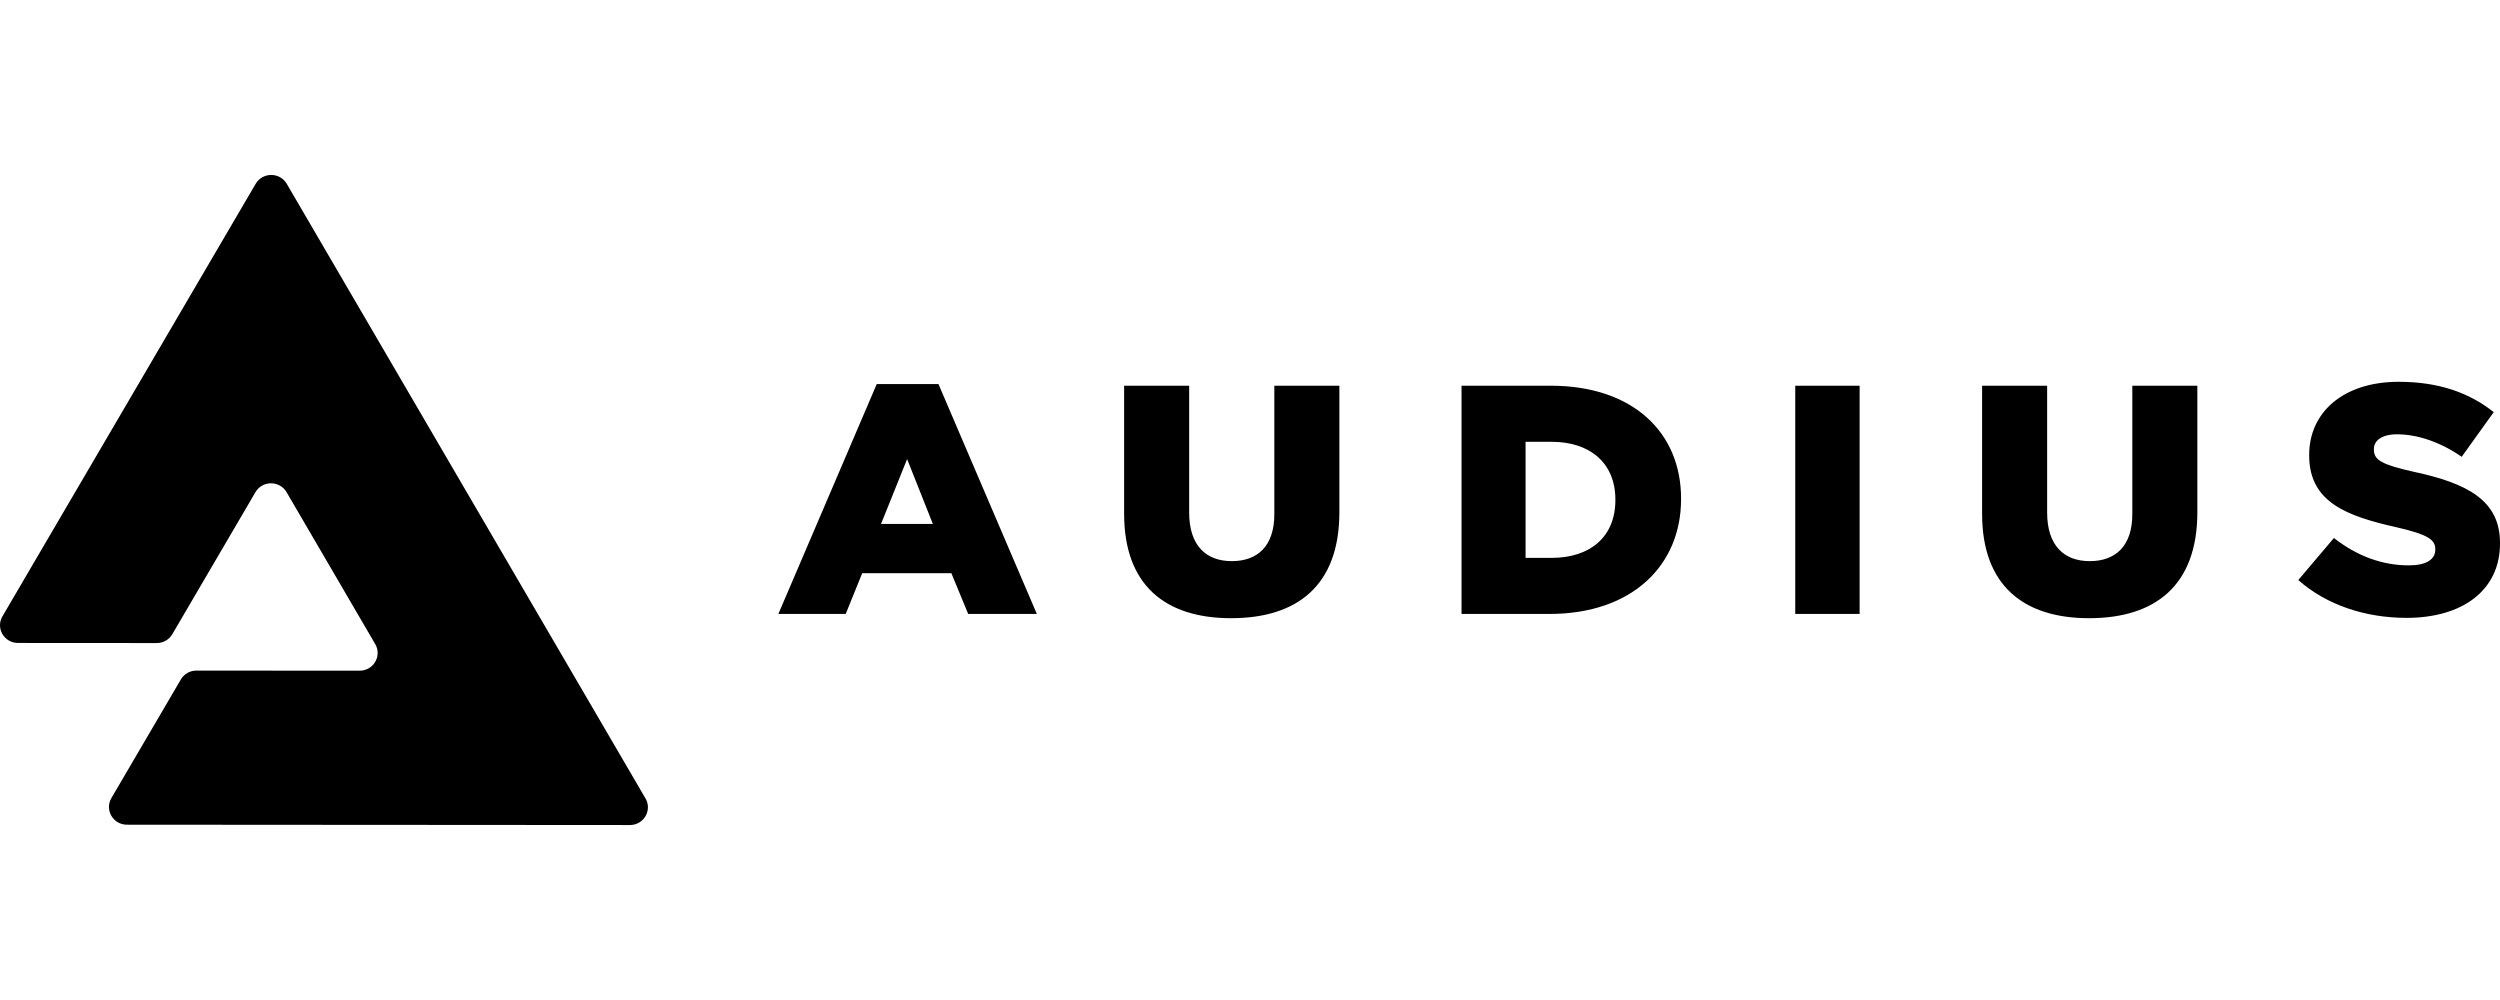
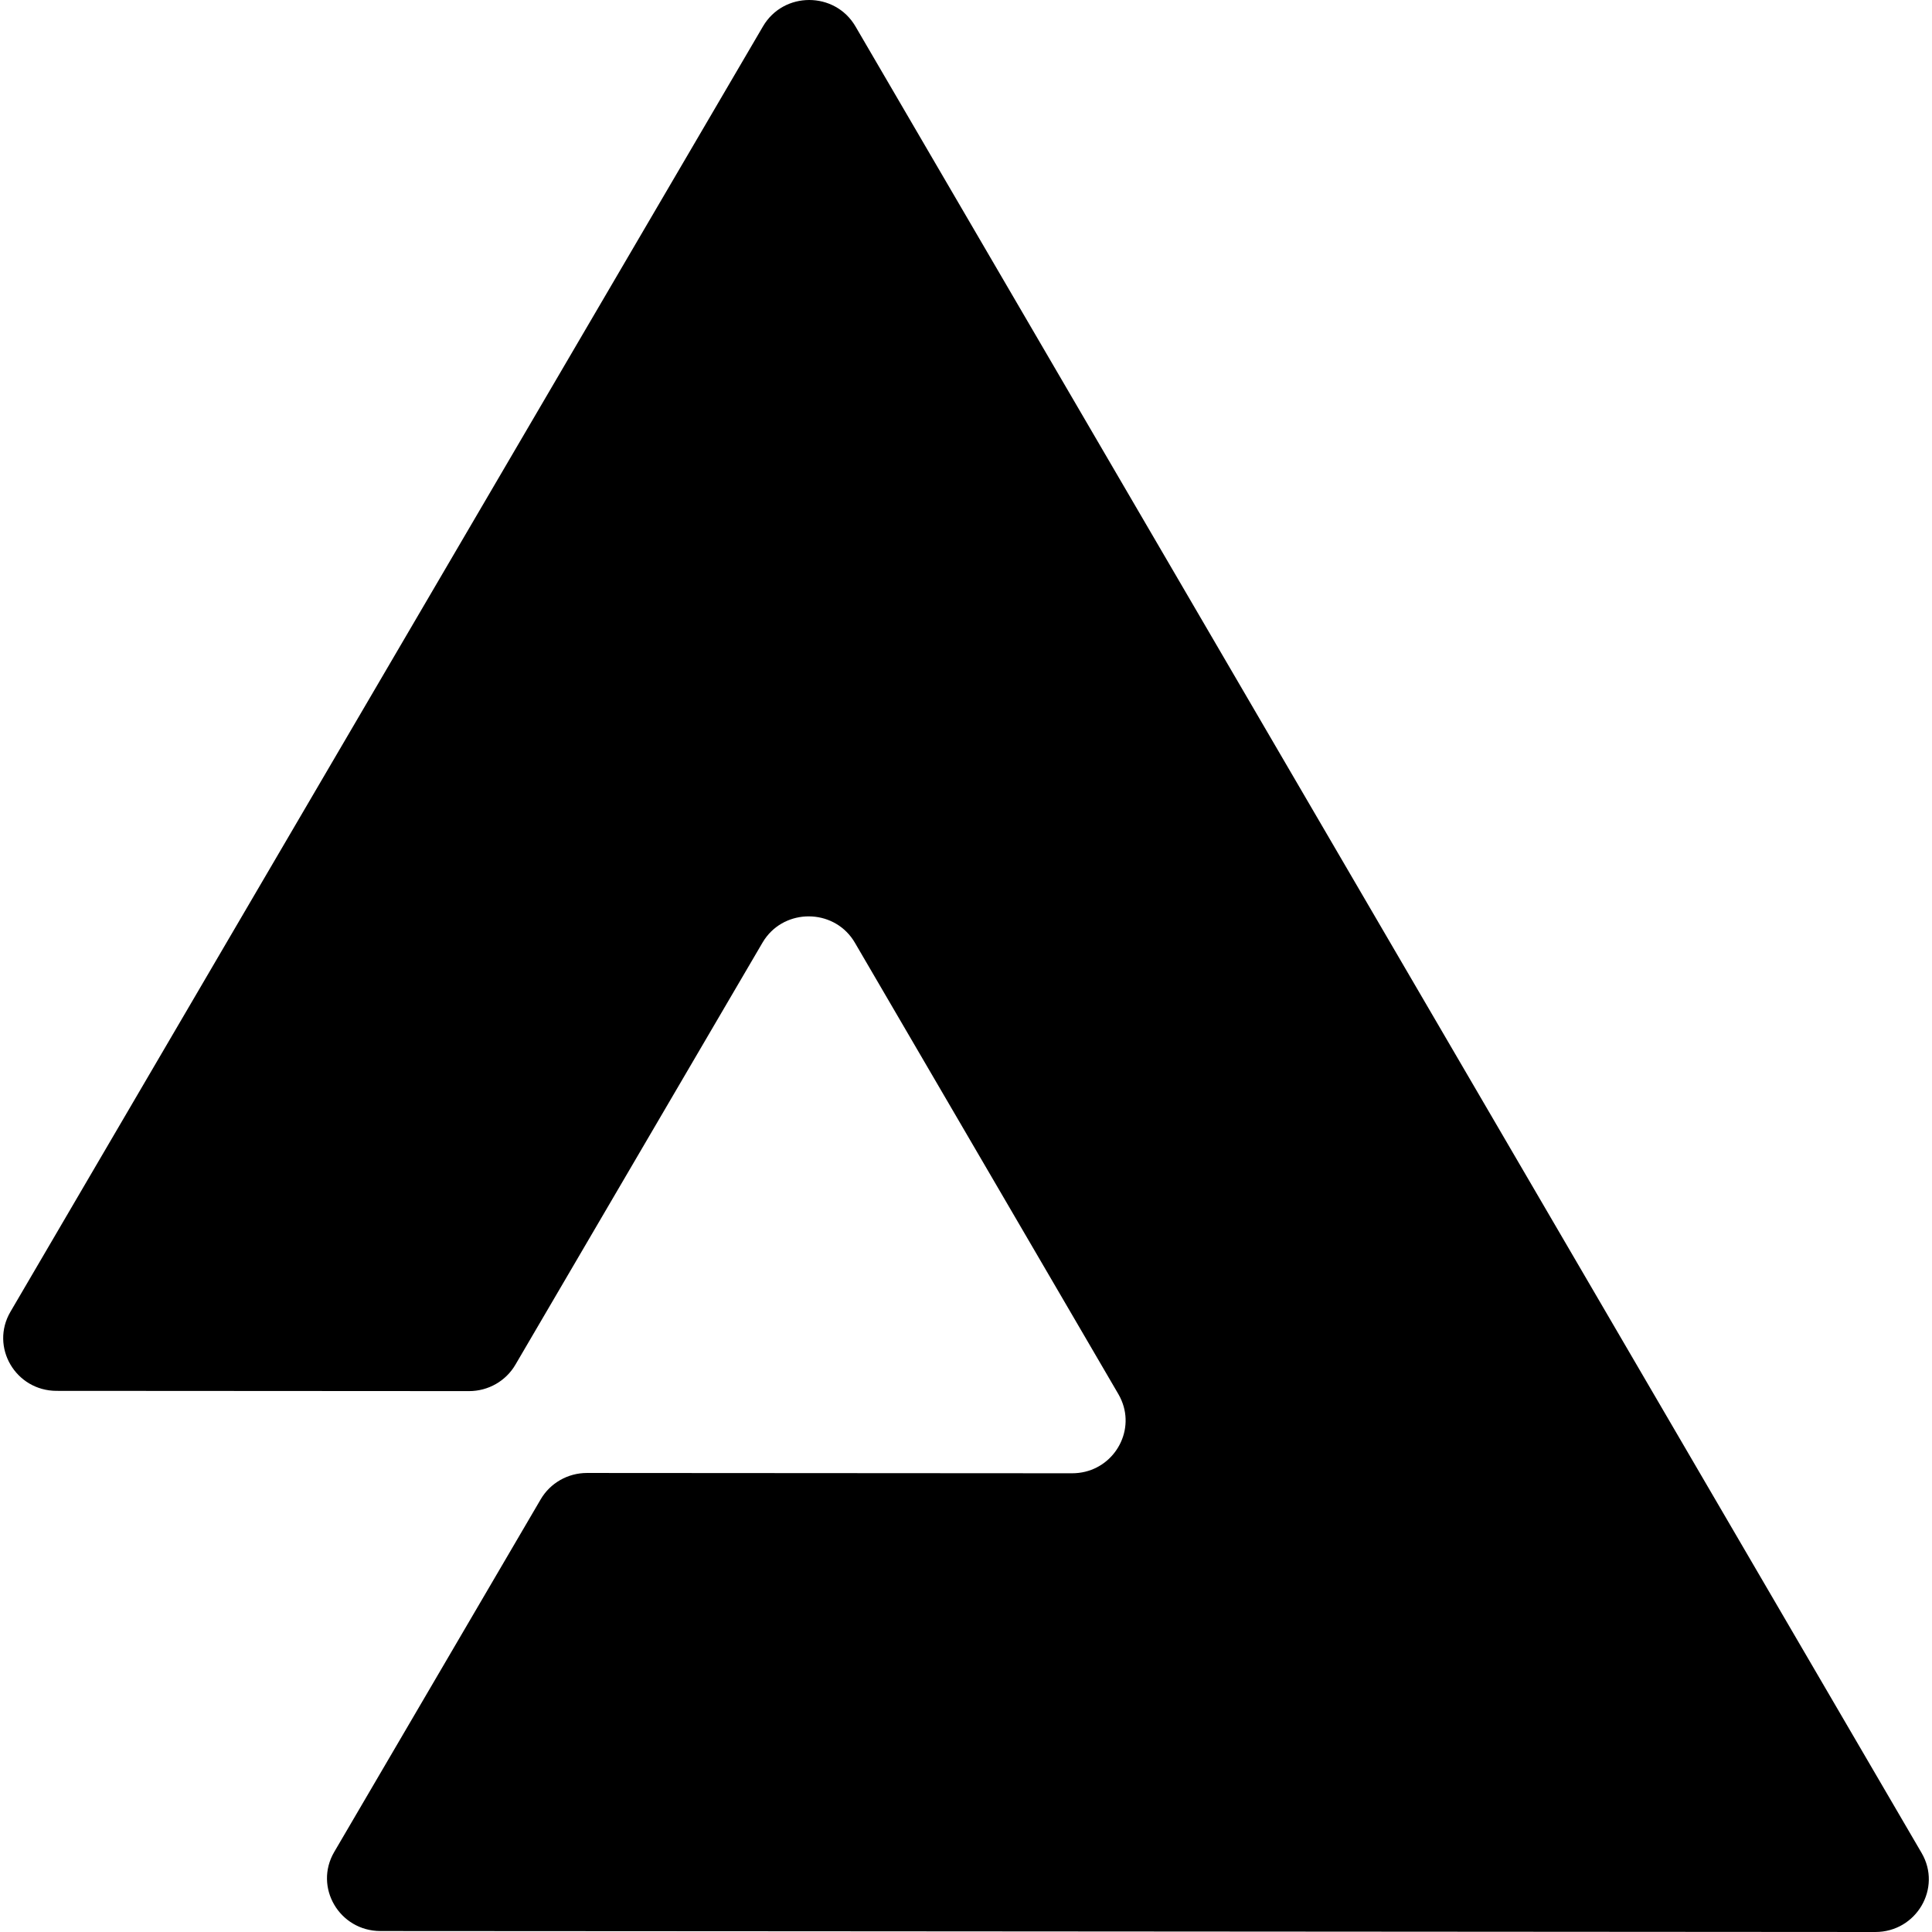
- <svg xmlns="http://www.w3.org/2000/svg" height="100%" stroke-miterlimit="10" style="fill-rule:nonzero;clip-rule:evenodd;stroke-linecap:round;stroke-linejoin:round;" version="1.1" viewBox="0 0 200 80" width="100%" xml:space="preserve">
-   <defs />
-   <path d="M0 0L200 0L200 80L0 80L0 0Z" fill="#000000" fill-opacity="0" fill-rule="nonzero" opacity="1" stroke="none" />
-   <g id="uD83DuDED1-Symbols">
-     <g opacity="1">
-       <path d="M183.863 46.404L186.715 43.039C188.537 44.473 190.571 45.23 192.711 45.23C194.084 45.23 194.823 44.76 194.823 43.978L194.823 43.926C194.823 43.169 194.216 42.752 191.707 42.178C187.772 41.291 184.734 40.196 184.734 36.439L184.734 36.387C184.734 32.996 187.455 30.544 191.892 30.544C195.035 30.544 197.491 31.379 199.498 32.97L196.936 36.544C195.246 35.37 193.397 34.744 191.76 34.744C190.518 34.744 189.911 35.266 189.911 35.918L189.911 35.97C189.911 36.804 190.545 37.17 193.107 37.744C197.359 38.657 200 40.013 200 43.43L200 43.482C200 47.212 197.016 49.429 192.526 49.429C189.25 49.429 186.134 48.412 183.863 46.404ZM158.568 41.108L158.568 30.857L163.771 30.857L163.771 41.004C163.771 43.639 165.118 44.891 167.178 44.891C169.238 44.891 170.585 43.691 170.585 41.134L170.585 30.857L175.788 30.857L175.788 40.978C175.788 46.873 172.381 49.456 167.125 49.456C161.869 49.456 158.568 46.821 158.568 41.108ZM143.62 49.117L143.62 30.857L148.77 30.857L148.77 49.117L143.62 49.117ZM124.133 44.63C127.197 44.63 129.23 42.961 129.23 40.013L129.23 39.961C129.23 37.039 127.197 35.344 124.133 35.344L122.046 35.344L122.046 44.63L124.133 44.63ZM116.923 30.857L124.054 30.857C130.657 30.857 134.486 34.613 134.486 39.883L134.486 39.935C134.486 45.204 130.604 49.116 123.948 49.116L116.923 49.116L116.923 30.857ZM89.93 41.108L89.93 30.857L95.133 30.857L95.133 41.004C95.133 43.639 96.48 44.891 98.54 44.891C100.6 44.891 101.947 43.691 101.947 41.134L101.947 30.857L107.15 30.857L107.15 40.978C107.15 46.873 103.743 49.456 98.487 49.456C93.231 49.456 89.93 46.821 89.93 41.108ZM74.629 41.917L72.569 36.726L70.482 41.917L74.629 41.917ZM70.139 30.727L75.078 30.727L82.948 49.116L77.455 49.116L76.108 45.856L68.977 45.856L67.656 49.116L62.269 49.116L70.139 30.727ZM51.64 63.875C52.193 64.821 51.501 66.003 50.395 66.003L36.015 65.993L21.663 65.984L10.154 65.976C9.048 65.975 8.358 64.793 8.911 63.847L14.469 54.355C14.726 53.916 15.2 53.646 15.713 53.647L28.773 53.655C29.752 53.656 30.406 52.73 30.16 51.861C30.129 51.748 30.082 51.636 30.019 51.528L28.912 49.631L22.925 39.374C22.408 38.488 21.161 38.431 20.551 39.206C20.51 39.258 20.472 39.313 20.437 39.373L19.555 40.88L13.784 50.736C13.528 51.174 13.053 51.444 12.54 51.444L1.438 51.437C0.332 51.436-0.358 50.253 0.195 49.308L6.071 39.271L20.453 14.706C21.007 13.761 22.39 13.761 22.942 14.708L30.561 27.761L37.291 39.291L51.64 63.875Z" fill="#000000" fill-rule="evenodd" opacity="1" stroke="none" />
-     </g>
-   </g>
+ <svg xmlns="http://www.w3.org/2000/svg" height="32" stroke-miterlimit="10" style="clip-rule:evenodd;fill-rule:nonzero;stroke-linecap:round;stroke-linejoin:round" version="1.1" viewBox="0 0 32 32" width="32" xml:space="preserve" id="svg2">
+   <defs id="defs1" />
+   <path style="clip-rule:evenodd;fill-rule:nonzero;stroke-width:0.615;stroke-linecap:round;stroke-linejoin:round" d="M 31.828,30.691 C 32.168,31.273 31.742,32 31.061,32 L 22.213,31.994 13.382,31.988 6.301,31.984 C 5.62,31.983 5.195,31.256 5.536,30.674 l 3.42,-5.841 c 0.158,-0.27 0.45,-0.436 0.766,-0.436 l 8.036,0.005 c 0.602,3.08e-4 1.005,-0.569 0.854,-1.104 -0.02,-0.069 -0.048,-0.138 -0.087,-0.205 l -0.681,-1.167 -3.684,-6.311 c -0.318,-0.546 -1.086,-0.58 -1.461,-0.104 -0.025,0.032 -0.049,0.066 -0.07,0.103 l -0.543,0.927 -3.55,6.064 c -0.158,0.27 -0.45,0.436 -0.766,0.436 l -6.831,-0.004 C 0.257,23.037 -0.168,22.309 0.173,21.727 L 3.788,15.551 12.638,0.436 c 0.341,-0.582 1.191,-0.581 1.531,9.84e-4 l 4.688,8.032 4.141,7.095 z" id="path10" />
</svg>
